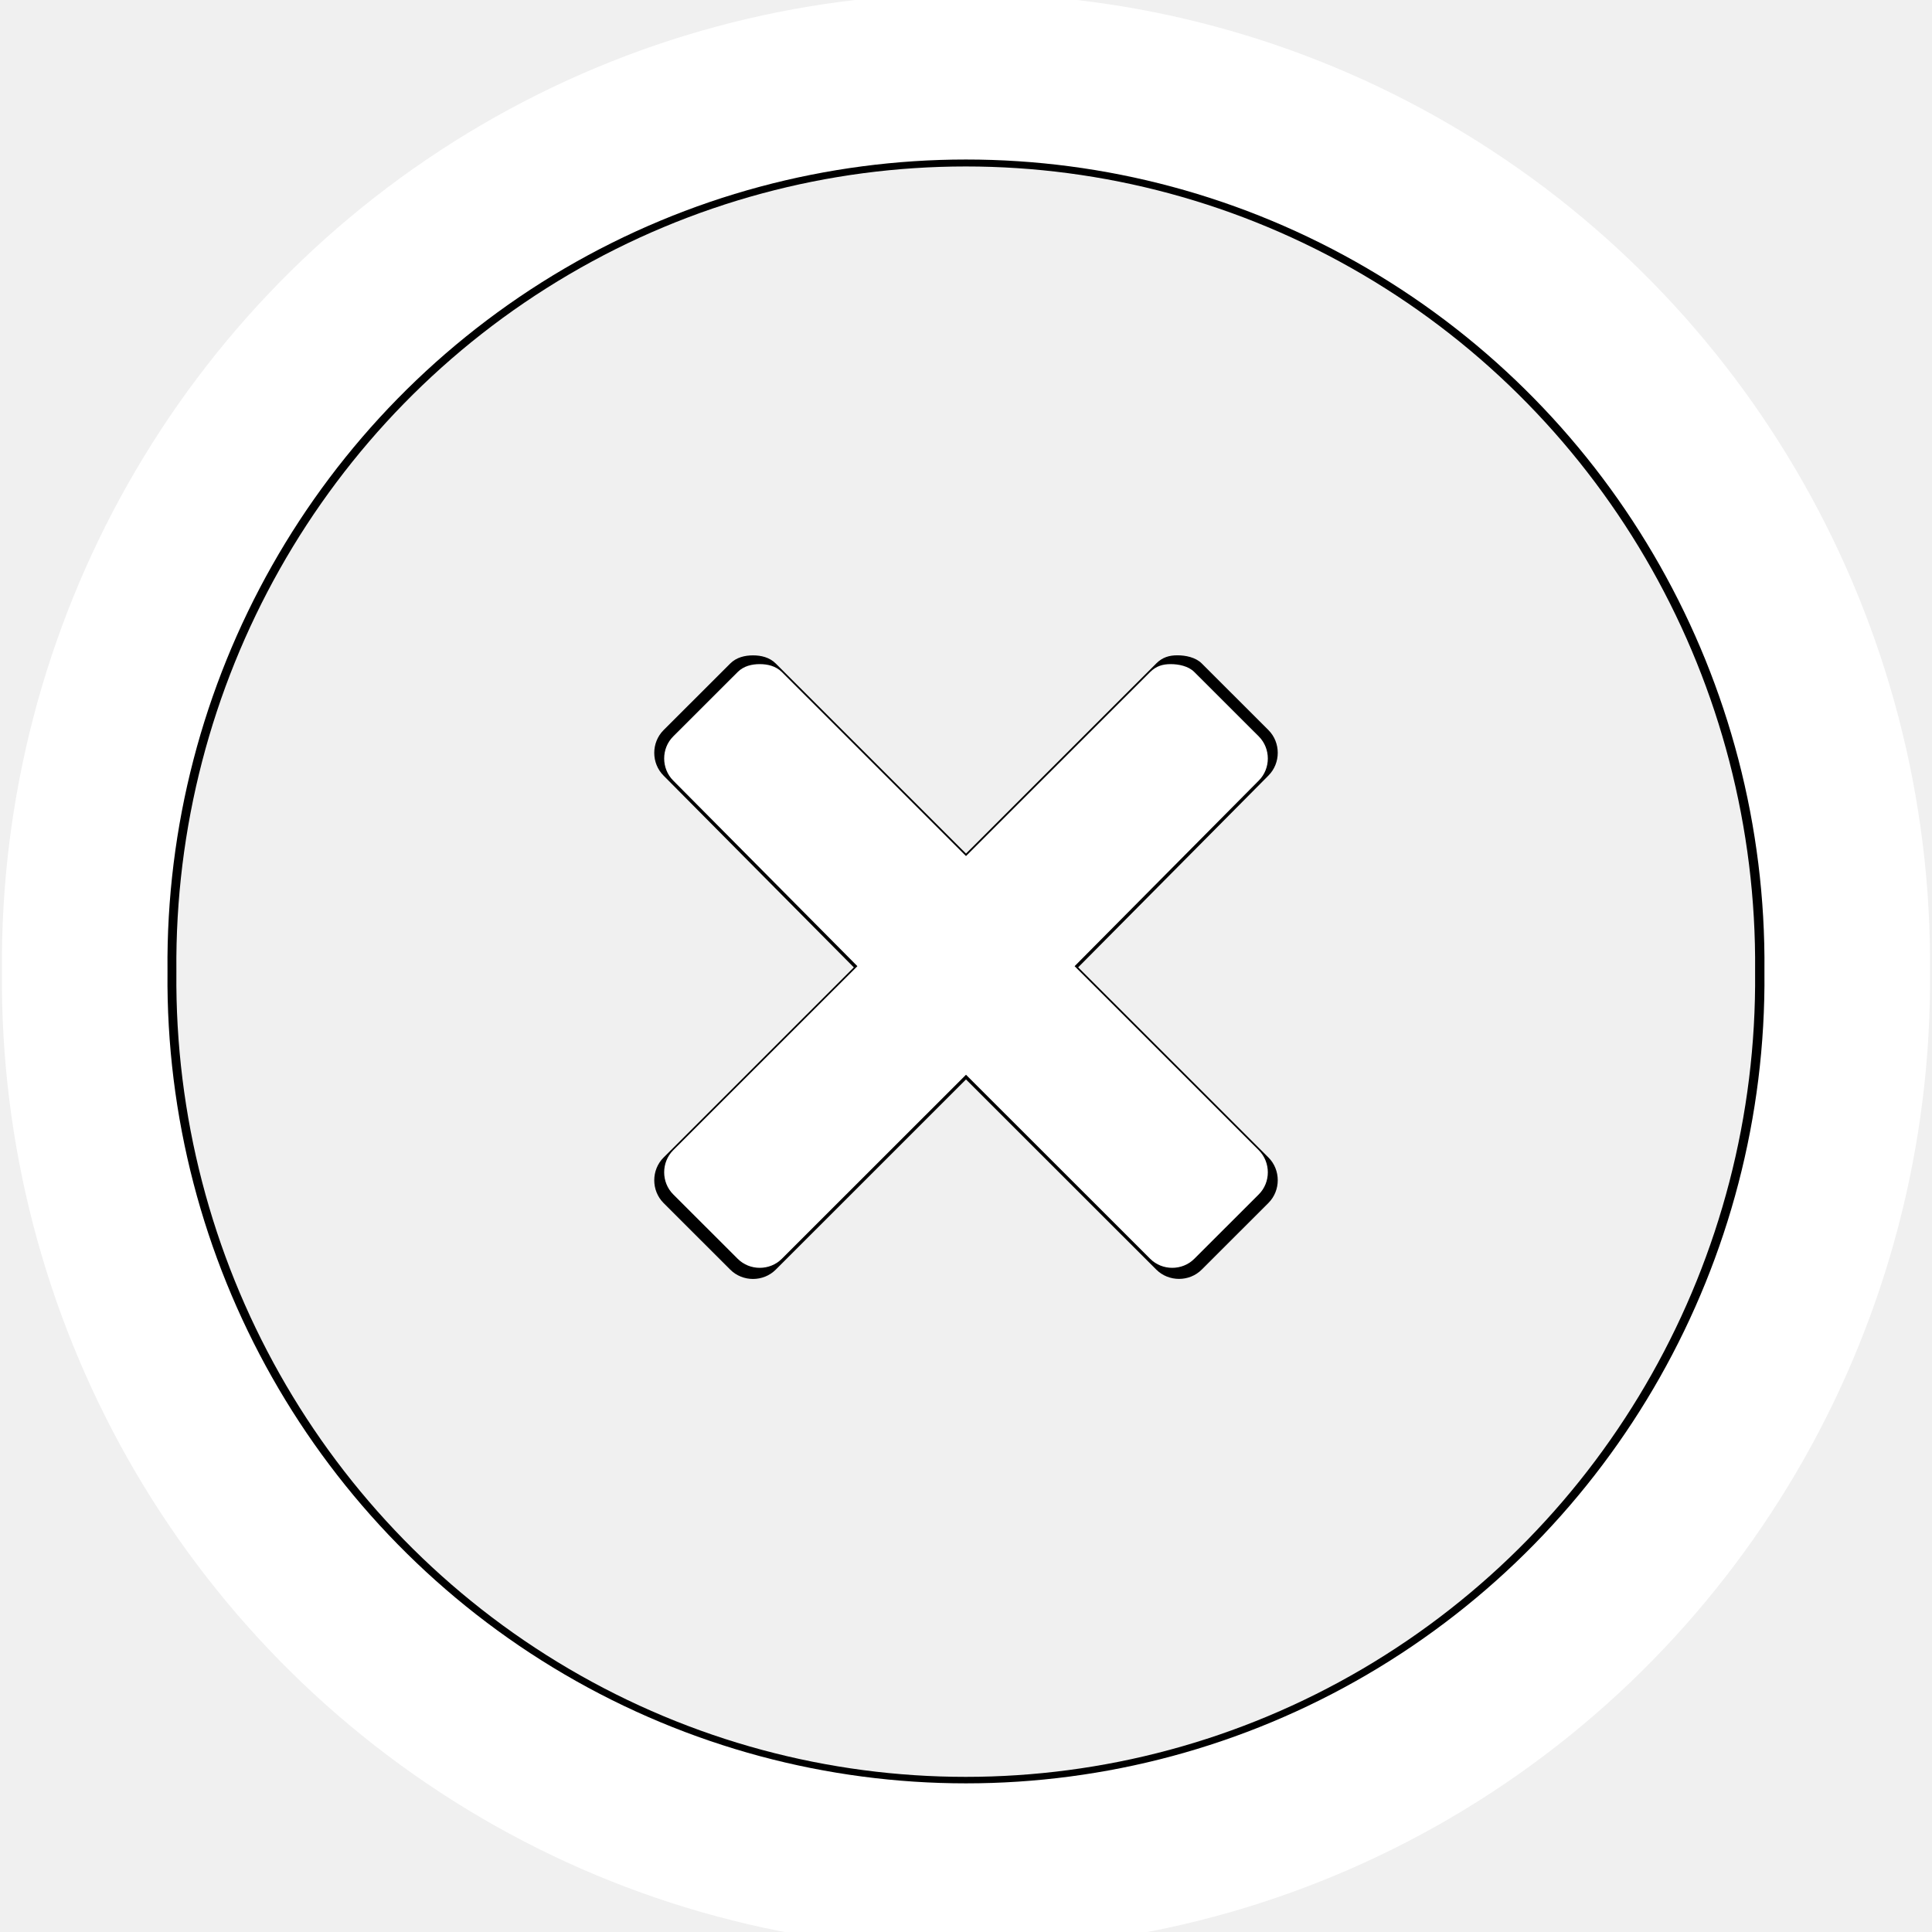
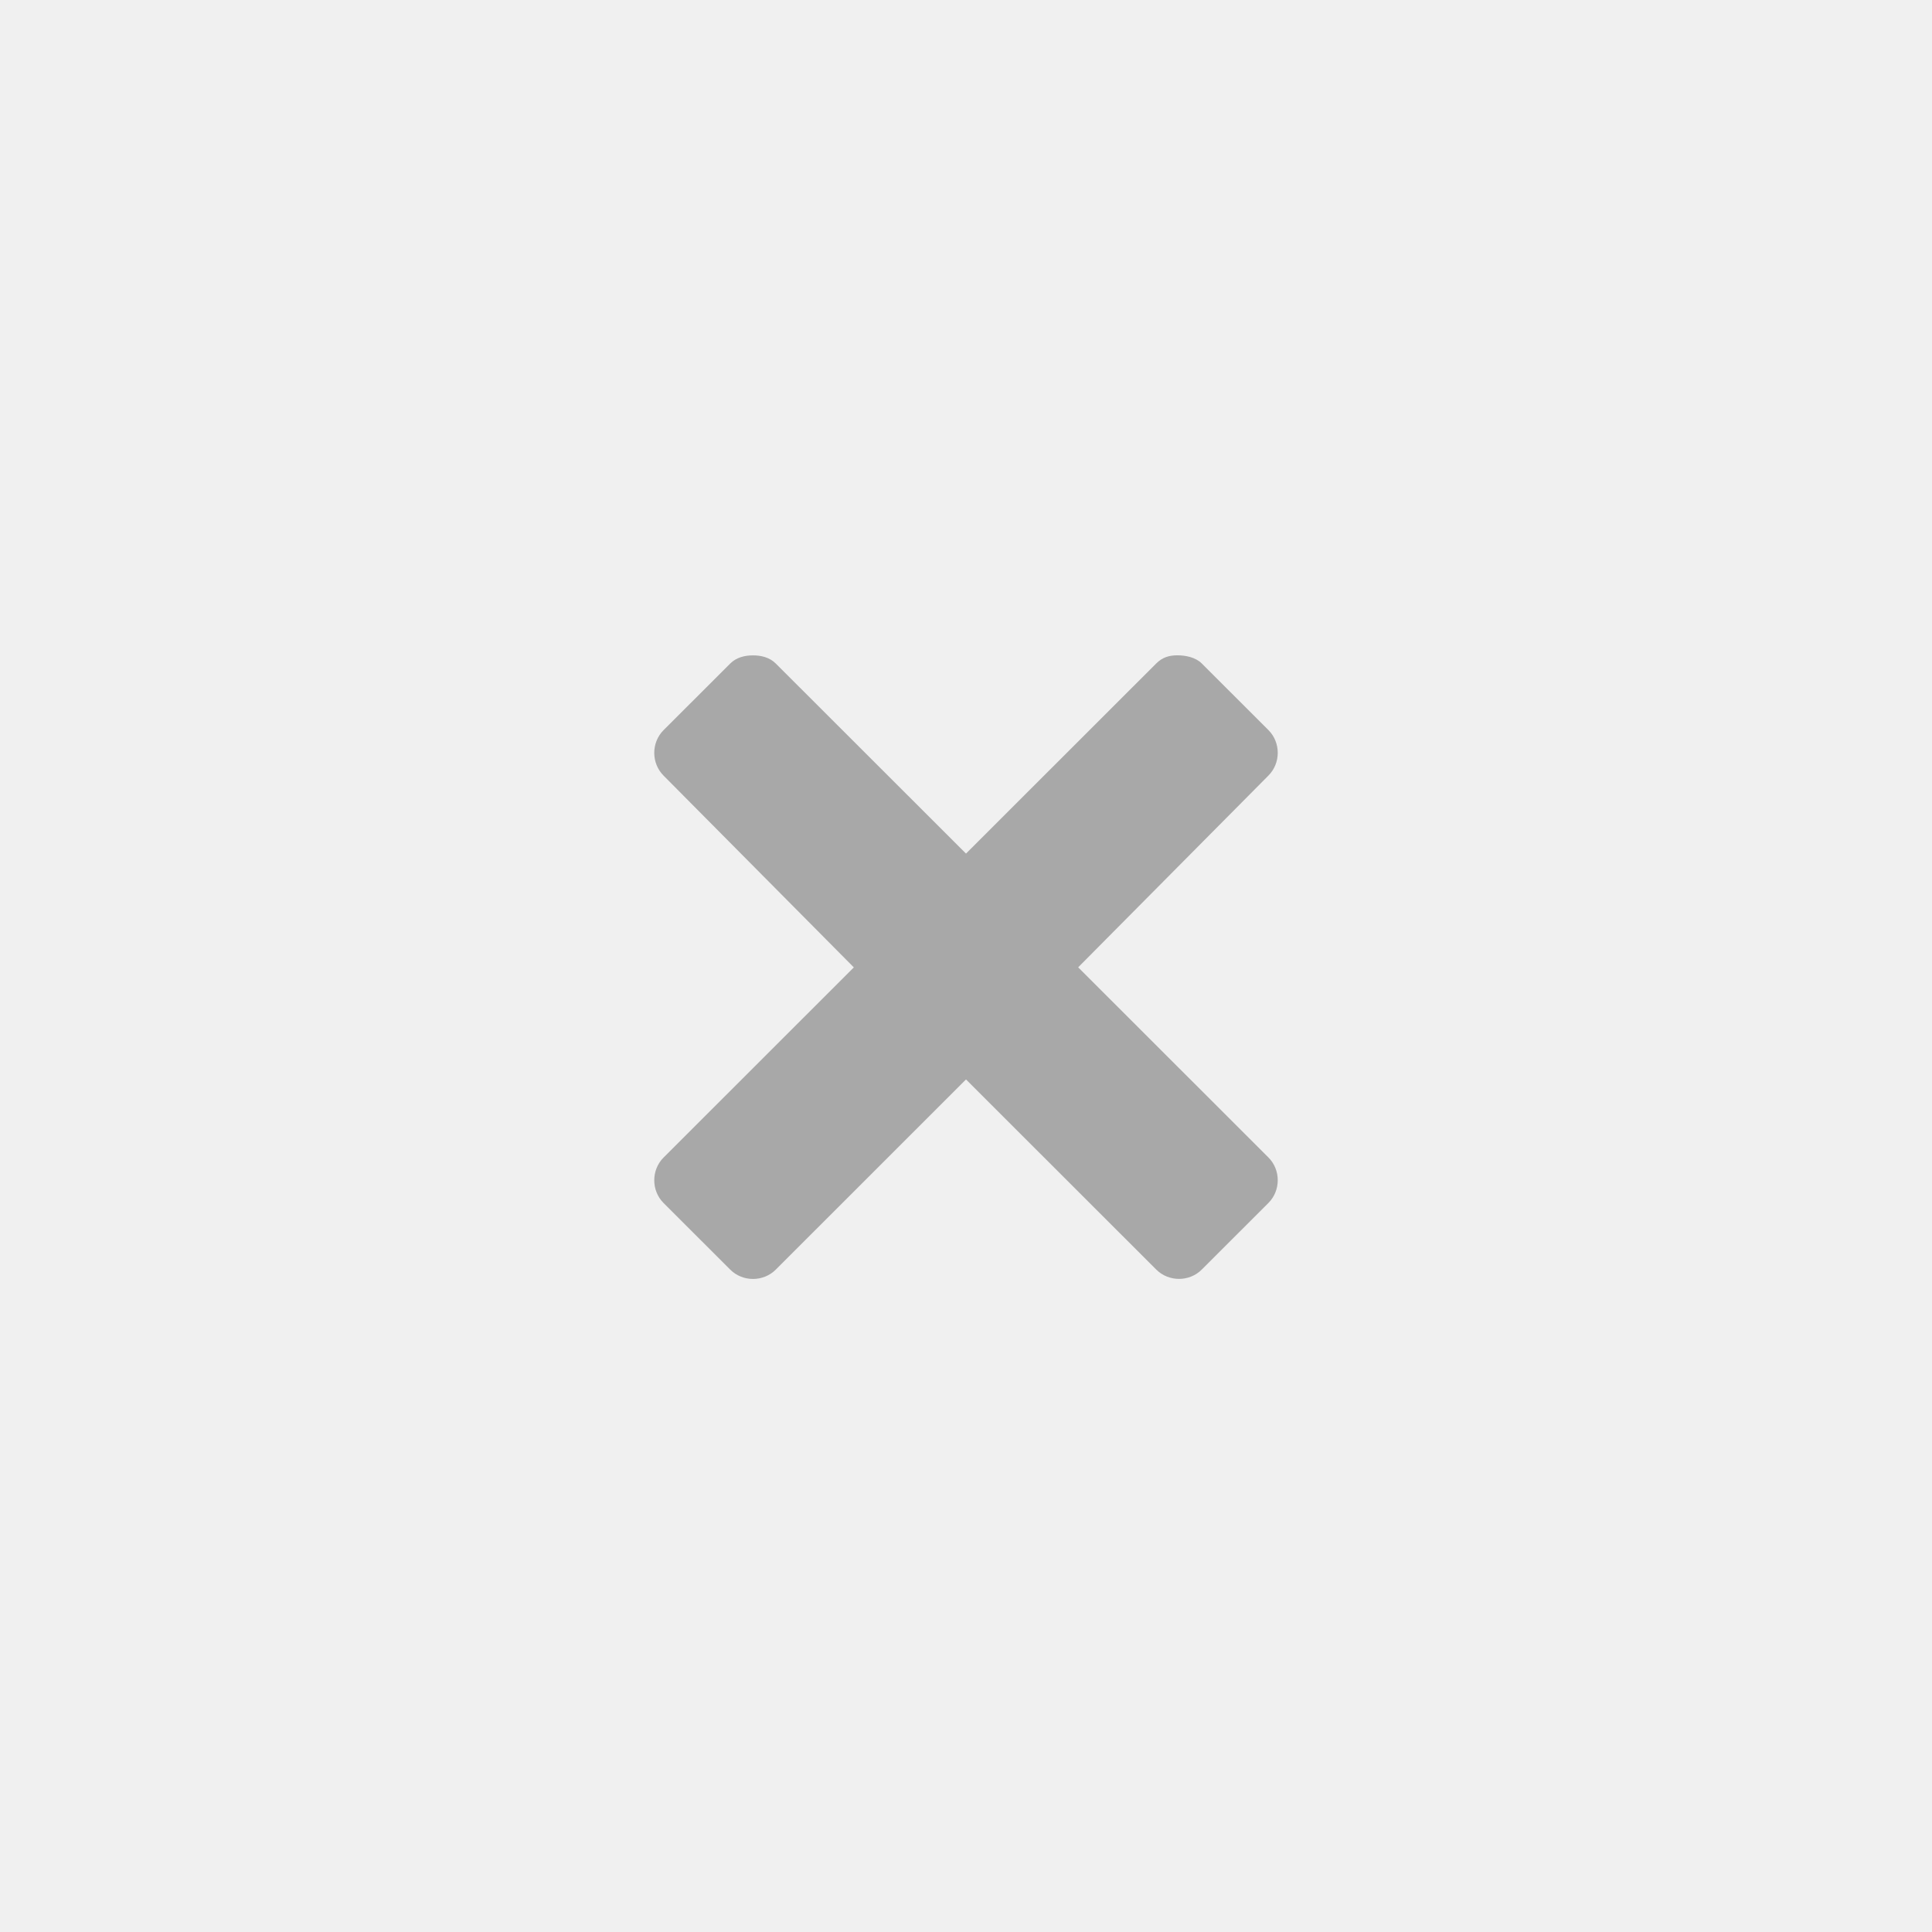
<svg xmlns="http://www.w3.org/2000/svg" width="32" height="32" id="svg3768" version="1.1">
  <defs id="defs3770" />
  <g id="layer1" transform="translate(0,-32)">
-     <path style="color:#000000;fill:#000000;fill-opacity:1;fill-rule:nonzero;stroke:#000000;stroke-width:1.033;stroke-miterlimit:4;stroke-opacity:0;stroke-dasharray:none;marker:none;visibility:visible;display:inline;overflow:visible;enable-background:accumulate" d="m 12.472,42.855 c -0.134,0 -0.274,0.032 -0.377,0.135 l -1.104,1.103 c -0.206,0.206 -0.206,0.548 0,0.754 l 3.151,3.176 -3.151,3.149 c -0.206,0.206 -0.206,0.548 0,0.754 l 1.104,1.103 c 0.206,0.206 0.548,0.206 0.754,0 L 16,49.879 l 3.151,3.149 c 0.206,0.206 0.549,0.206 0.754,0 l 1.104,-1.103 c 0.206,-0.206 0.206,-0.548 0,-0.754 l -3.151,-3.149 3.151,-3.176 c 0.206,-0.206 0.206,-0.548 0,-0.754 l -1.104,-1.103 c -0.103,-0.103 -0.27,-0.135 -0.404,-0.135 -0.134,0 -0.247,0.032 -0.35,0.135 L 16,46.138 12.849,42.99 c -0.103,-0.103 -0.243,-0.135 -0.377,-0.135 z" id="rect2987-8" />
-     <path style="fill:none;stroke:#000000;stroke-width:2.199;stroke-miterlimit:4;stroke-opacity:1;stroke-dasharray:none" id="path3776-0" d="m 29.545,11.75 a 11.705,11.75 0 1 1 -23.409,0 11.705,11.75 0 1 1 23.409,0 z" transform="matrix(1.232839,0,0,1.239566,-5.998717,33.52891)" />
-     <path style="opacity:1;fill:none;stroke:#ffffff;stroke-width:2.199;stroke-miterlimit:4;stroke-opacity:1;stroke-dasharray:none" id="path3776" d="m 29.545,11.75 a 11.705,11.75 0 1 1 -23.409,0 11.705,11.75 0 1 1 23.409,0 z" transform="matrix(1.247072,0,0,1.249912,-6.248905,33.40358)" />
+     <path style="color:#000000;fill:#000000;fill-opacity:1;fill-rule:nonzero;stroke:#000000;stroke-width:1.033;stroke-miterlimit:4;stroke-opacity:0;stroke-dasharray:none;marker:none;visibility:visible;display:inline;overflow:visible;enable-background:accumulate;opacity:0.3" d="m 12.472,42.855 c -0.134,0 -0.274,0.032 -0.377,0.135 l -1.104,1.103 c -0.206,0.206 -0.206,0.548 0,0.754 l 3.151,3.176 -3.151,3.149 c -0.206,0.206 -0.206,0.548 0,0.754 l 1.104,1.103 c 0.206,0.206 0.548,0.206 0.754,0 L 16,49.879 l 3.151,3.149 c 0.206,0.206 0.549,0.206 0.754,0 l 1.104,-1.103 c 0.206,-0.206 0.206,-0.548 0,-0.754 l -3.151,-3.149 3.151,-3.176 c 0.206,-0.206 0.206,-0.548 0,-0.754 l -1.104,-1.103 c -0.103,-0.103 -0.27,-0.135 -0.404,-0.135 -0.134,0 -0.247,0.032 -0.35,0.135 L 16,46.138 12.849,42.99 c -0.103,-0.103 -0.243,-0.135 -0.377,-0.135 z" id="rect2987-8" />
    <path style="opacity:0;fill:none;fill-opacity:1;fill-rule:nonzero;stroke:#009900;stroke-width:0;stroke-miterlimit:4;stroke-opacity:1;stroke-dasharray:none" id="path3776-9" d="m 29.545,11.75 c 0,6.489 -5.24,11.75 -11.705,11.75 C 11.377,23.5 6.136,18.239 6.136,11.75 6.136,5.261 11.377,0 17.841,0 24.305,0 29.545,5.261 29.545,11.75 z" transform="matrix(1.281553,0,0,1.276596,-6.864079,33)" />
-     <path style="color:#000000;fill:#ffffff;fill-opacity:1;fill-rule:nonzero;stroke:#000000;stroke-width:1;marker:none;visibility:visible;display:inline;overflow:visible;enable-background:accumulate;stroke-opacity:0;stroke-miterlimit:4;stroke-dasharray:none" d="m 12.584,43 c -0.13,0 -0.266,0.031 -0.365,0.13 l -1.069,1.068 c -0.199,0.199 -0.199,0.53 0,0.73 l 3.051,3.075 -3.051,3.049 c -0.199,0.199 -0.199,0.53 0,0.73 l 1.069,1.068 c 0.199,0.199 0.531,0.199 0.73,0 L 16,49.801 l 3.051,3.049 c 0.199,0.199 0.531,0.199 0.73,0 l 1.069,-1.068 c 0.199,-0.199 0.199,-0.53 0,-0.73 l -3.051,-3.049 3.051,-3.075 c 0.199,-0.199 0.199,-0.53 0,-0.73 L 19.781,43.13 C 19.682,43.031 19.52,43 19.39,43 c -0.13,0 -0.239,0.031 -0.339,0.13 L 16,46.179 12.949,43.13 C 12.849,43.031 12.714,43 12.584,43 z" id="rect2987" />
-     <path style="opacity:0;fill:none;stroke:#009900;stroke-width:0;stroke-miterlimit:4;stroke-opacity:1;stroke-dasharray:none" id="path3776-9-2" d="m 29.545,11.75 a 11.705,11.75 0 1 1 -23.409,0 11.705,11.75 0 1 1 23.409,0 z" transform="matrix(1.281553,0,0,1.276596,-43.86408,17)" />
+     <path style="opacity:0;fill:none;stroke:#009900;stroke-width:0;stroke-miterlimit:4;stroke-opacity:1;stroke-dasharray:none" id="path3776-9-2" d="m 29.545,11.75 c 0,6.489 -5.24,11.75 -11.705,11.75 C 11.377,23.5 6.136,18.239 6.136,11.75 6.136,5.261 11.377,0 17.841,0 24.305,0 29.545,5.261 29.545,11.75 z" transform="matrix(1.281553,0,0,1.276596,-43.86408,17)" />
  </g>
</svg>
